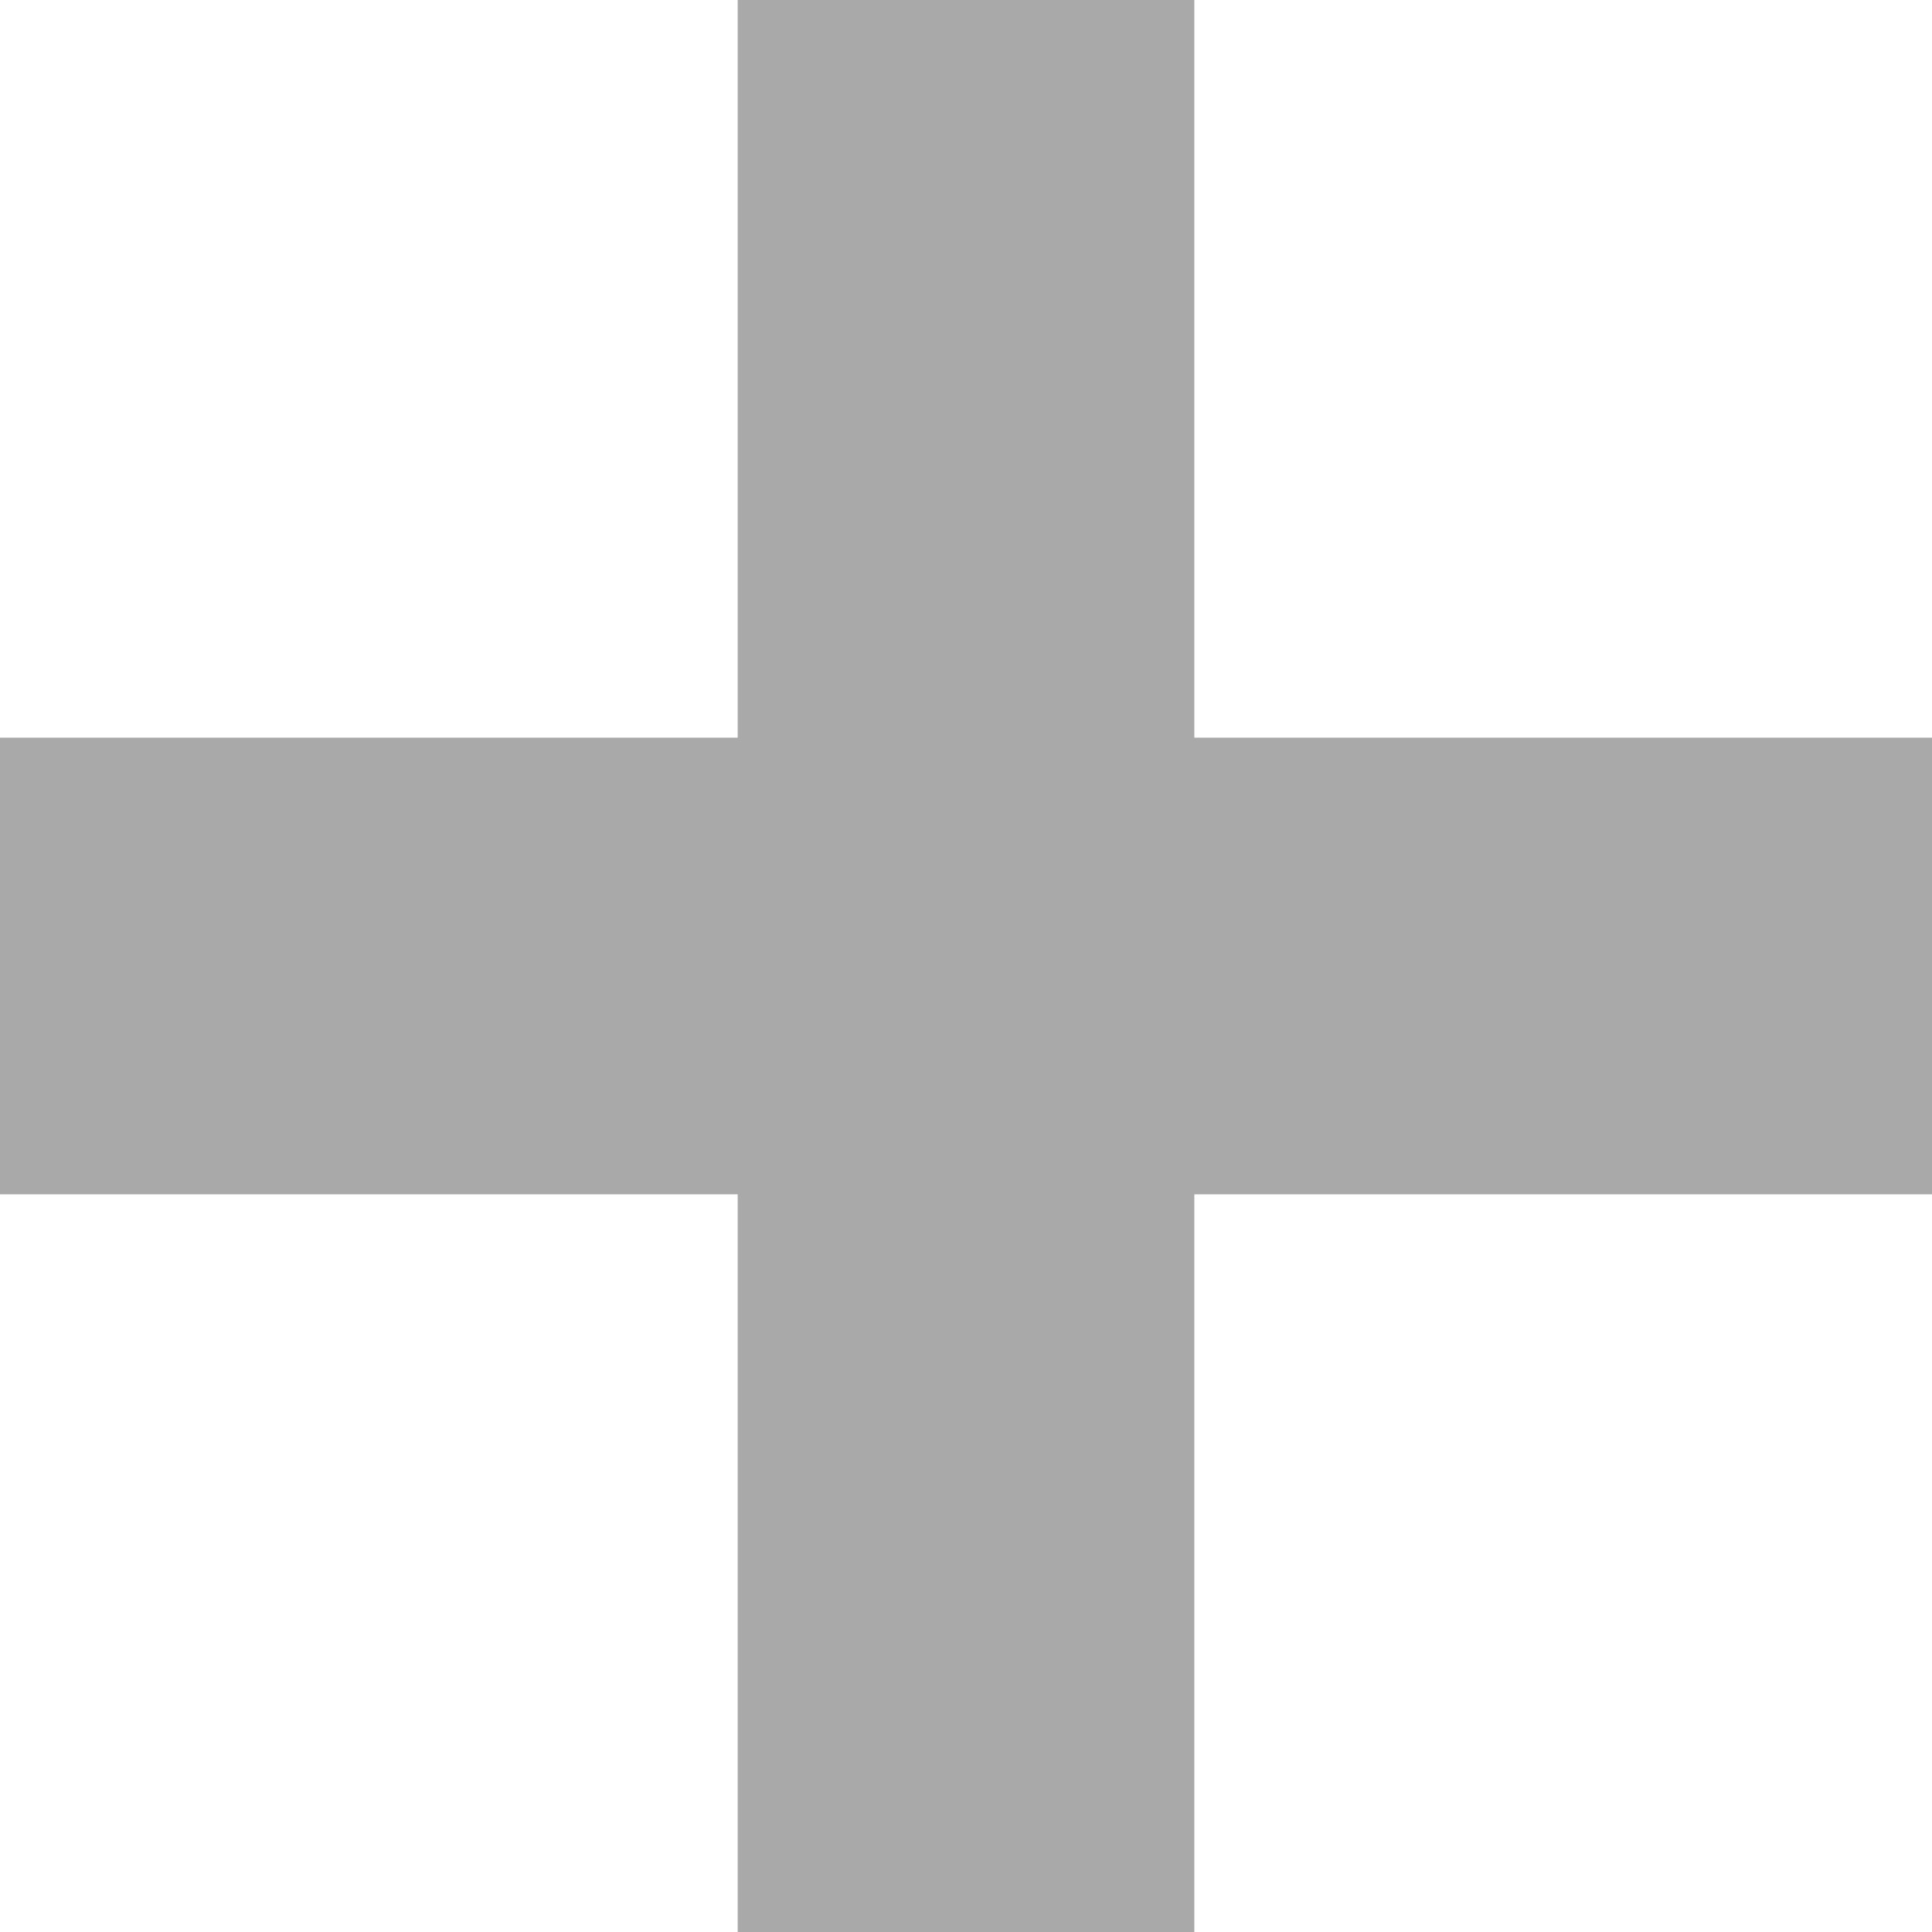
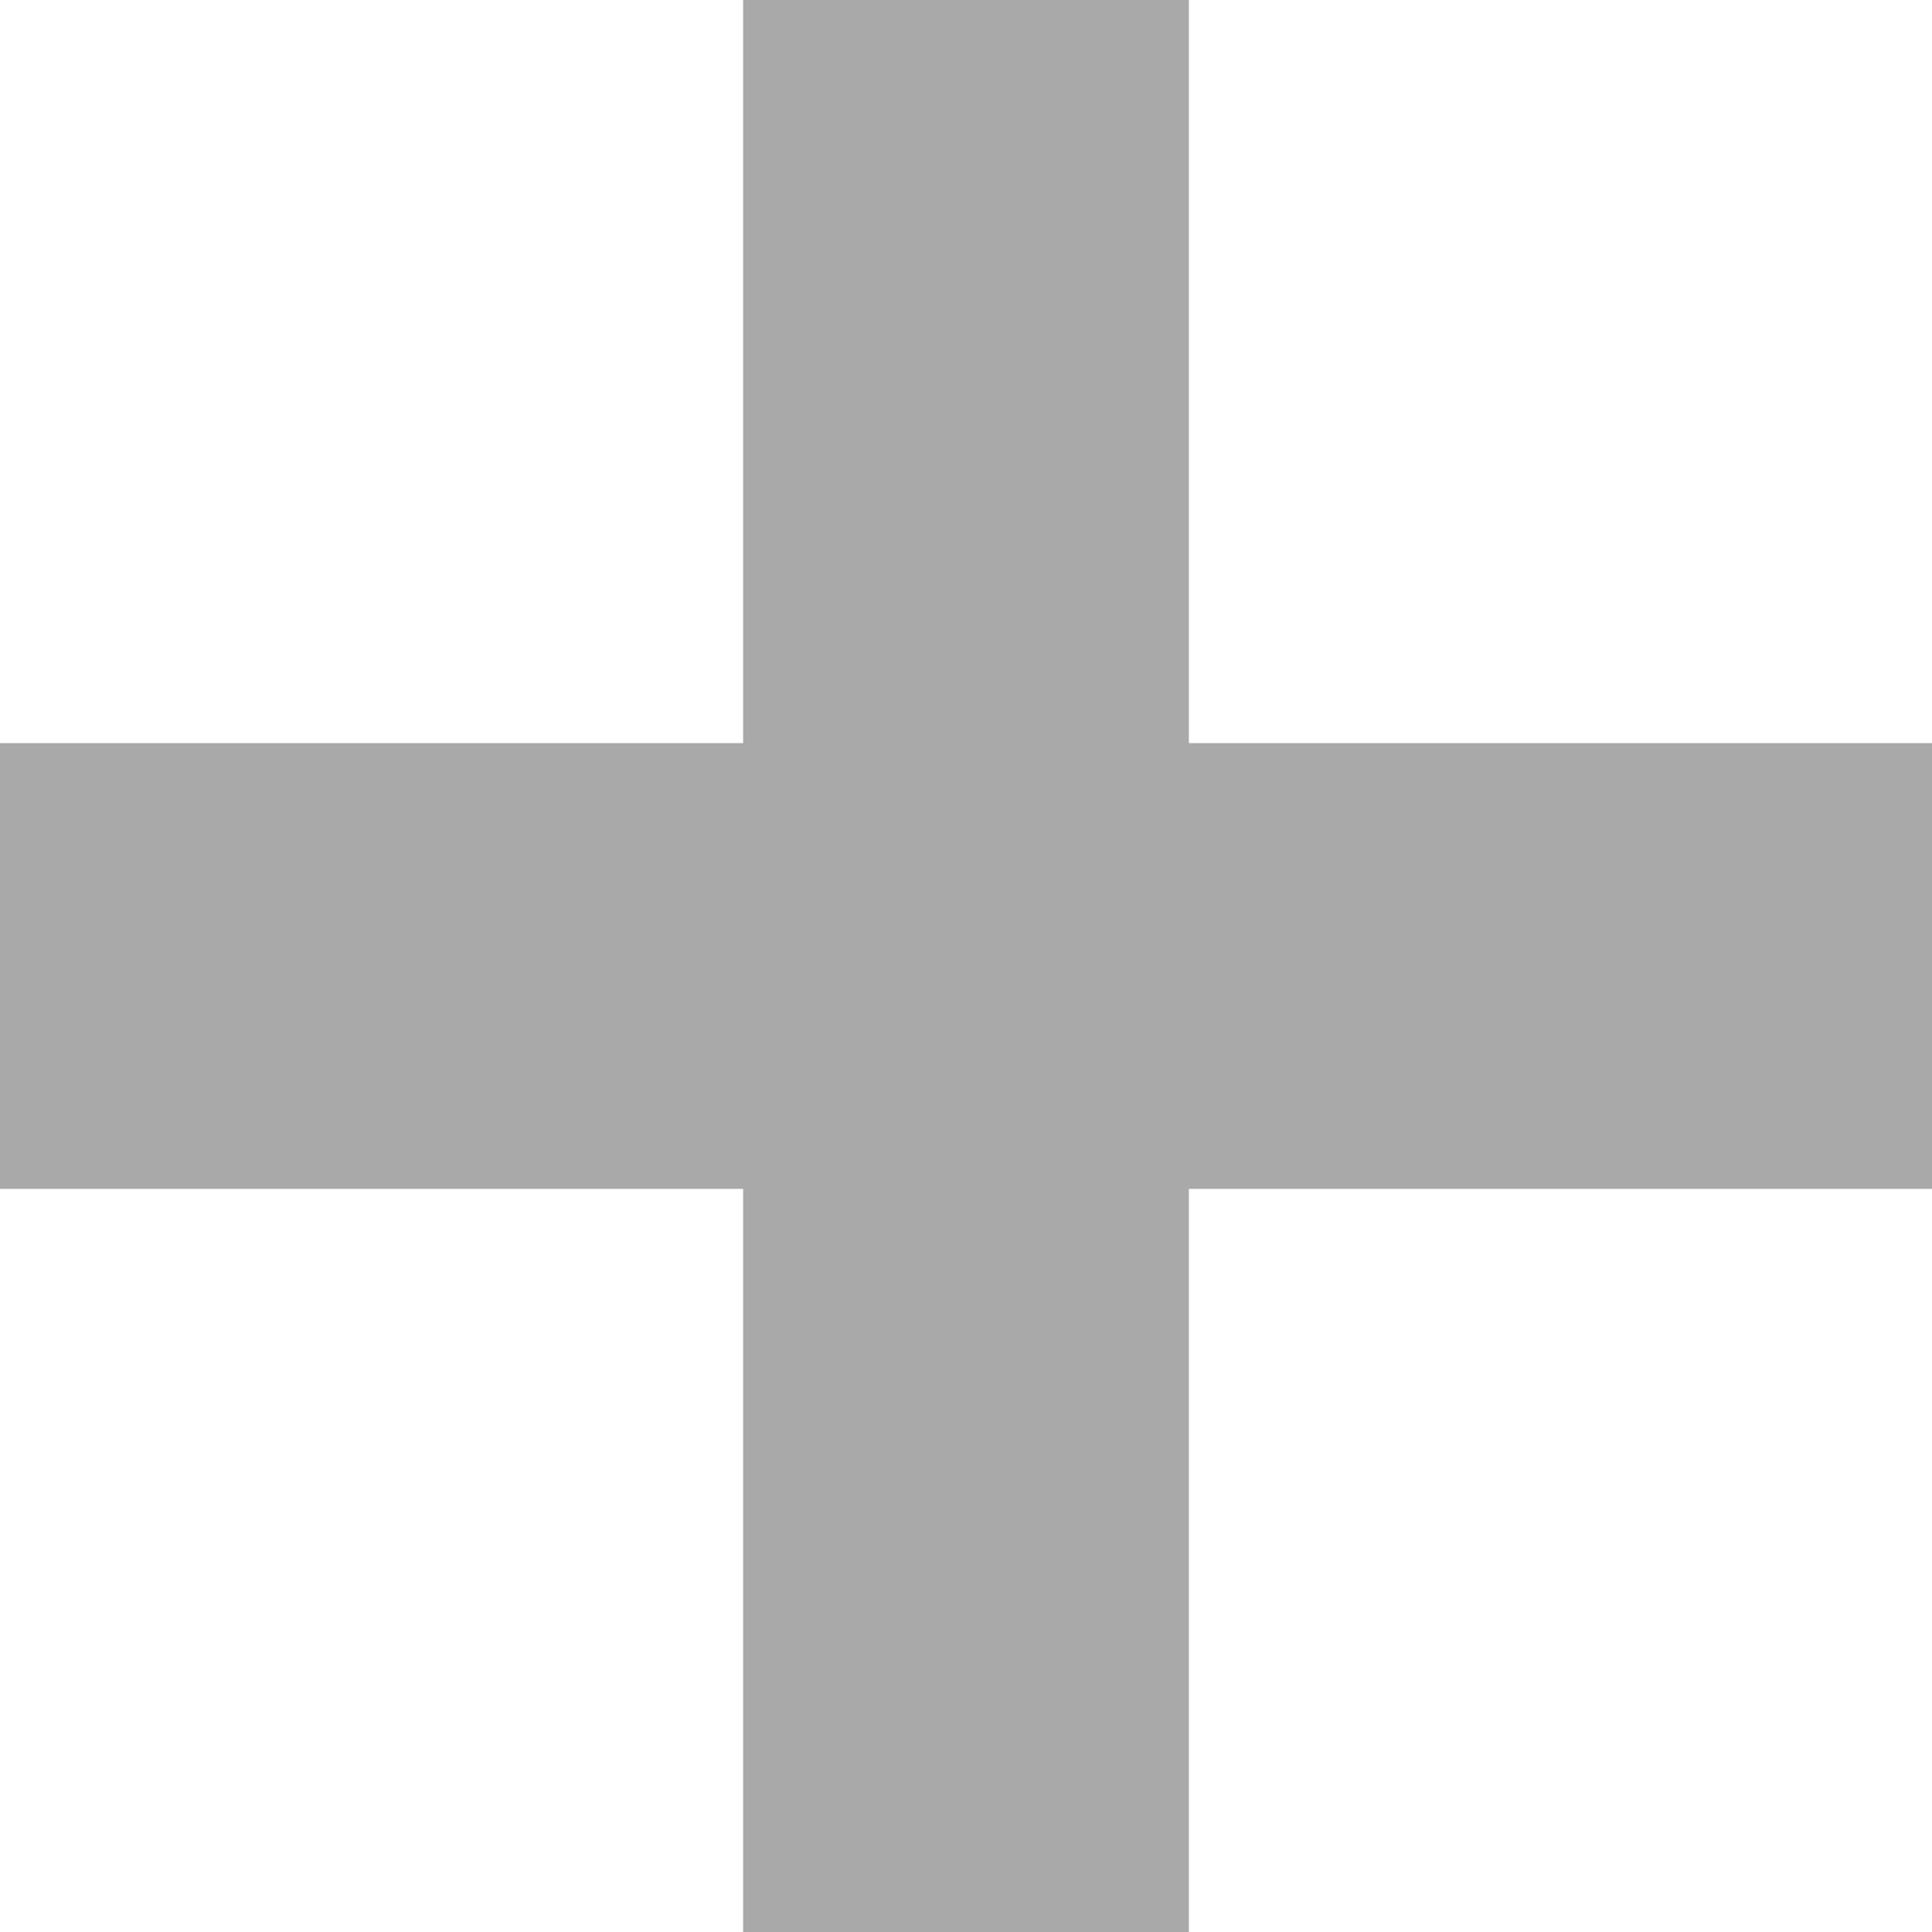
- <svg xmlns="http://www.w3.org/2000/svg" width="11" height="11" fill="none">
-   <path fill-rule="evenodd" clip-rule="evenodd" d="M4.2 6.8V11h2.6V6.8H11V4.2H6.8V0H4.2v4.2H0v2.6h4.2z" fill="#A9A9A9" />
+ <svg xmlns="http://www.w3.org/2000/svg" width="11" height="11" viewBox="0 0 11 11" fill="none">
+   <path fill-rule="evenodd" clip-rule="evenodd" d="M4.231 6.769V11H6.769V6.769H11V4.231H6.769V0H4.231V4.231H0V6.769H4.231Z" fill="#A9A9A9" />
</svg>
